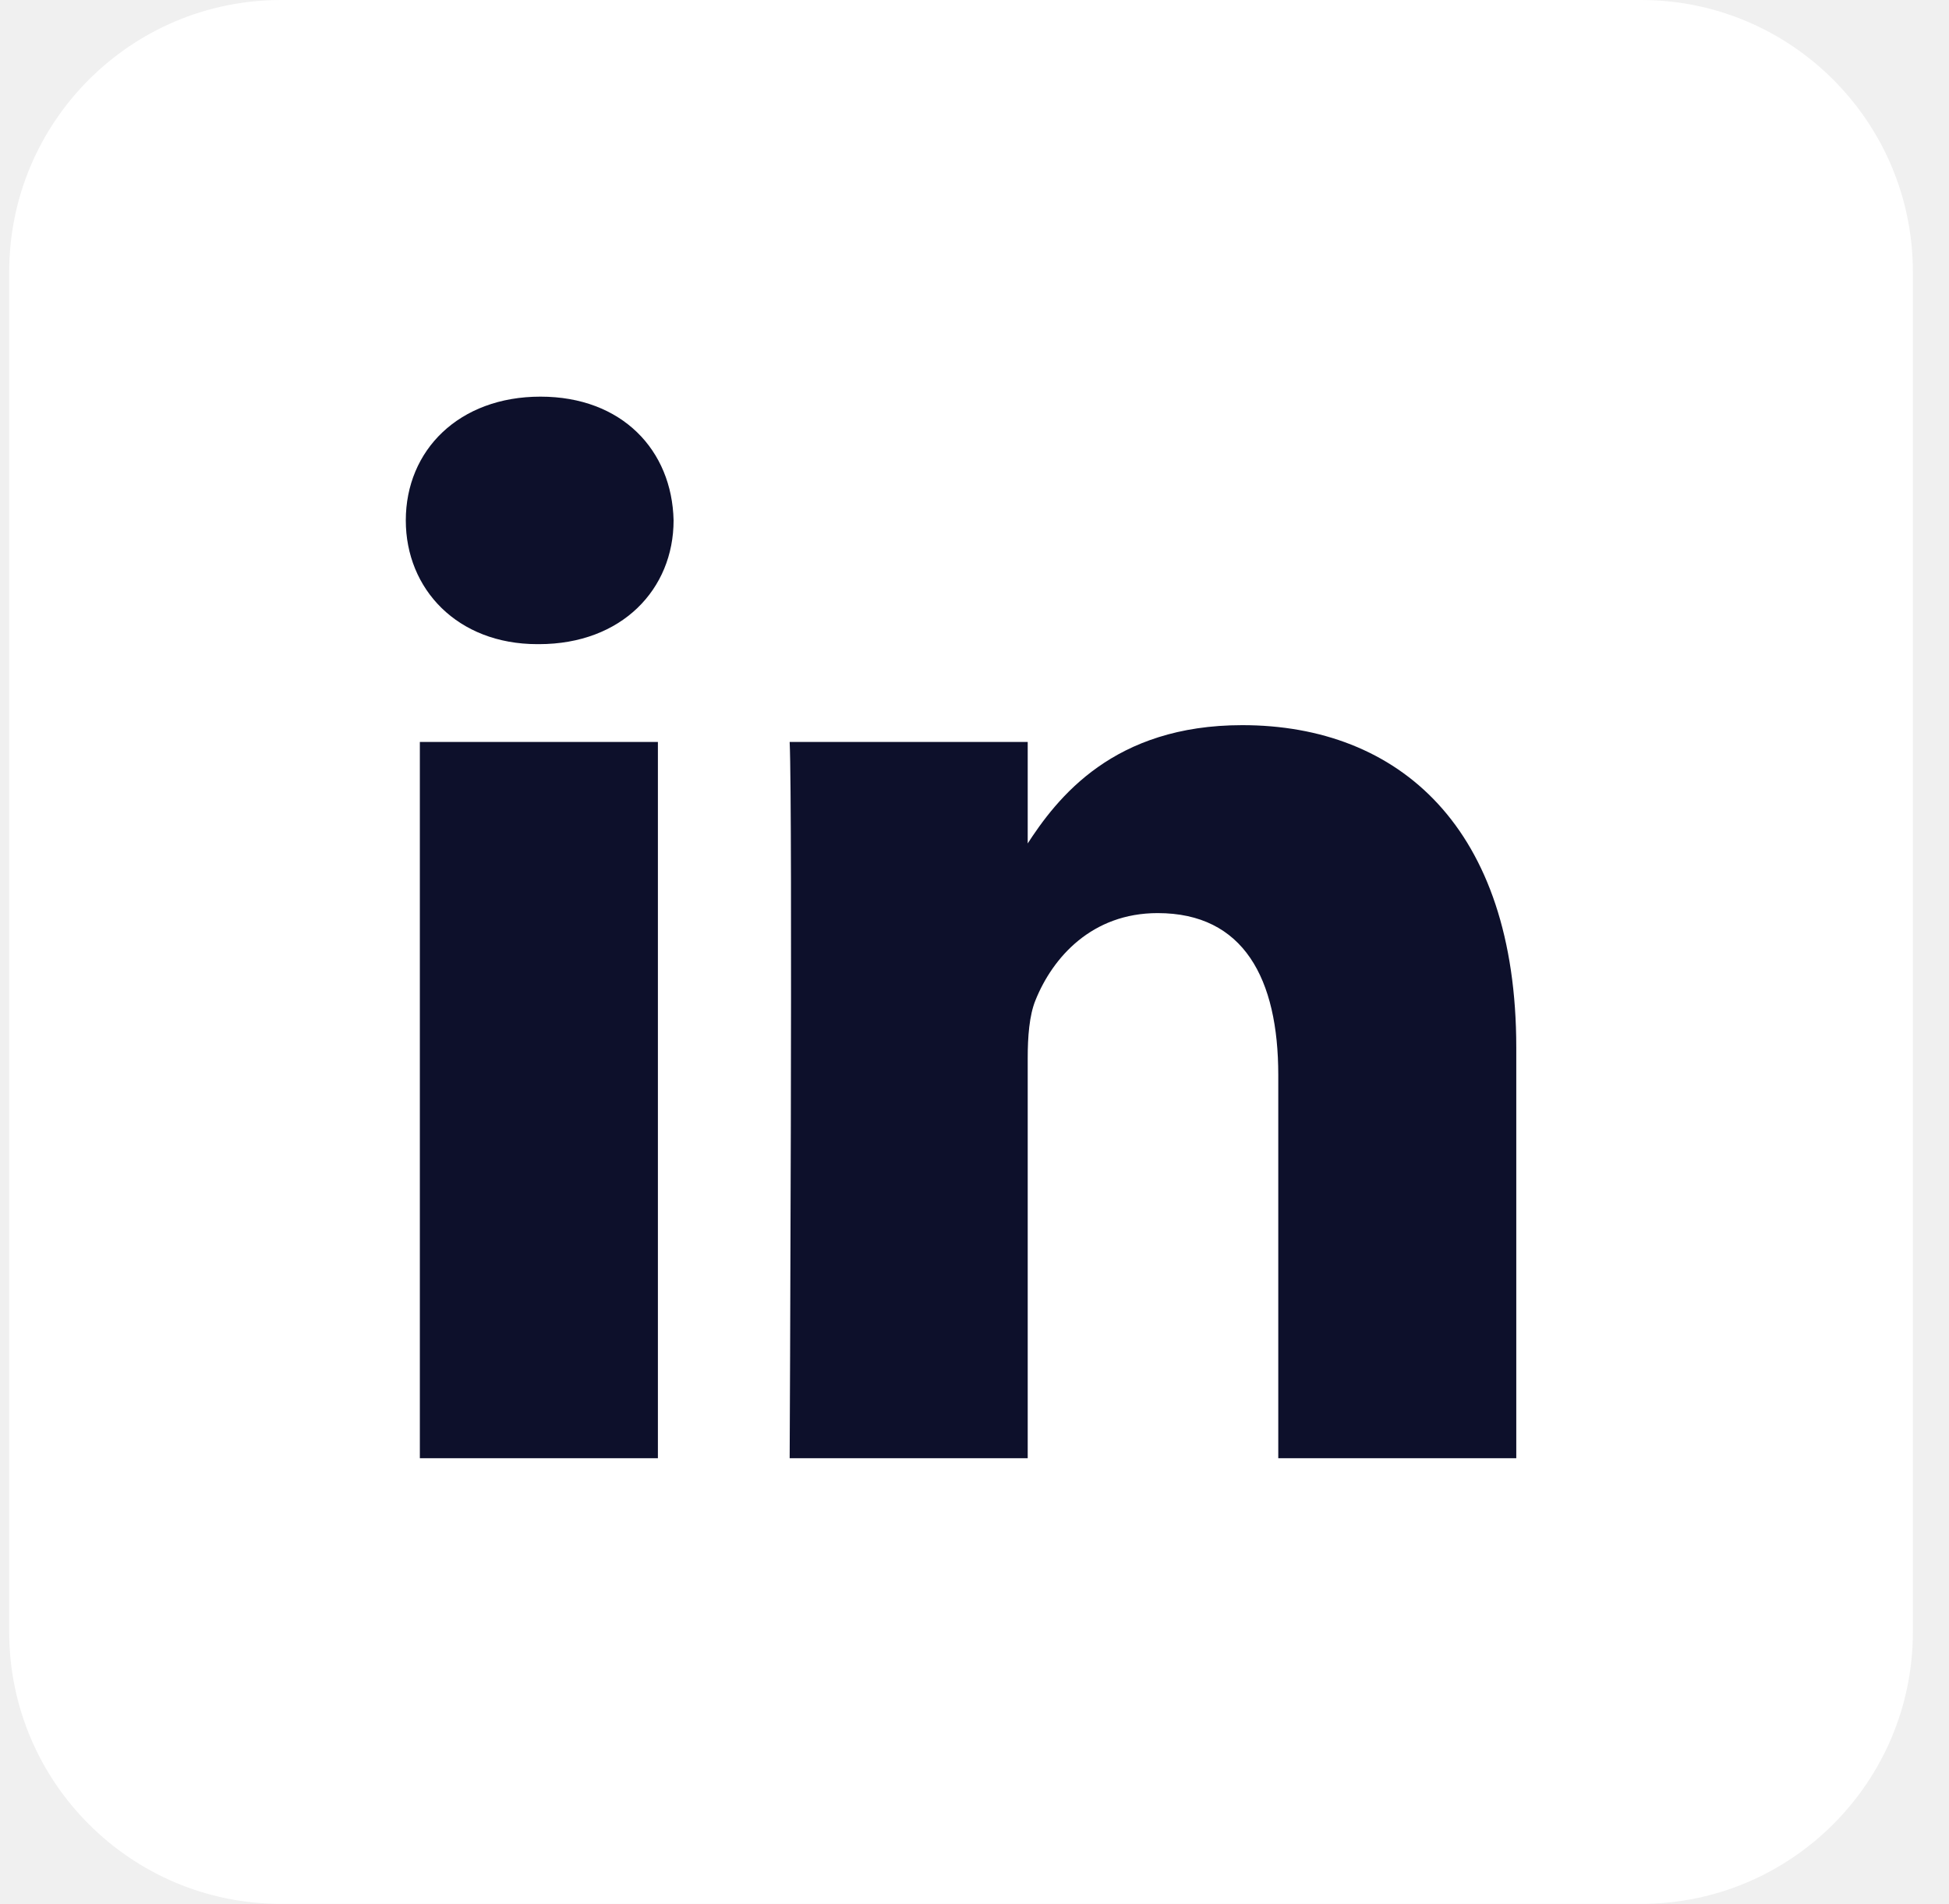
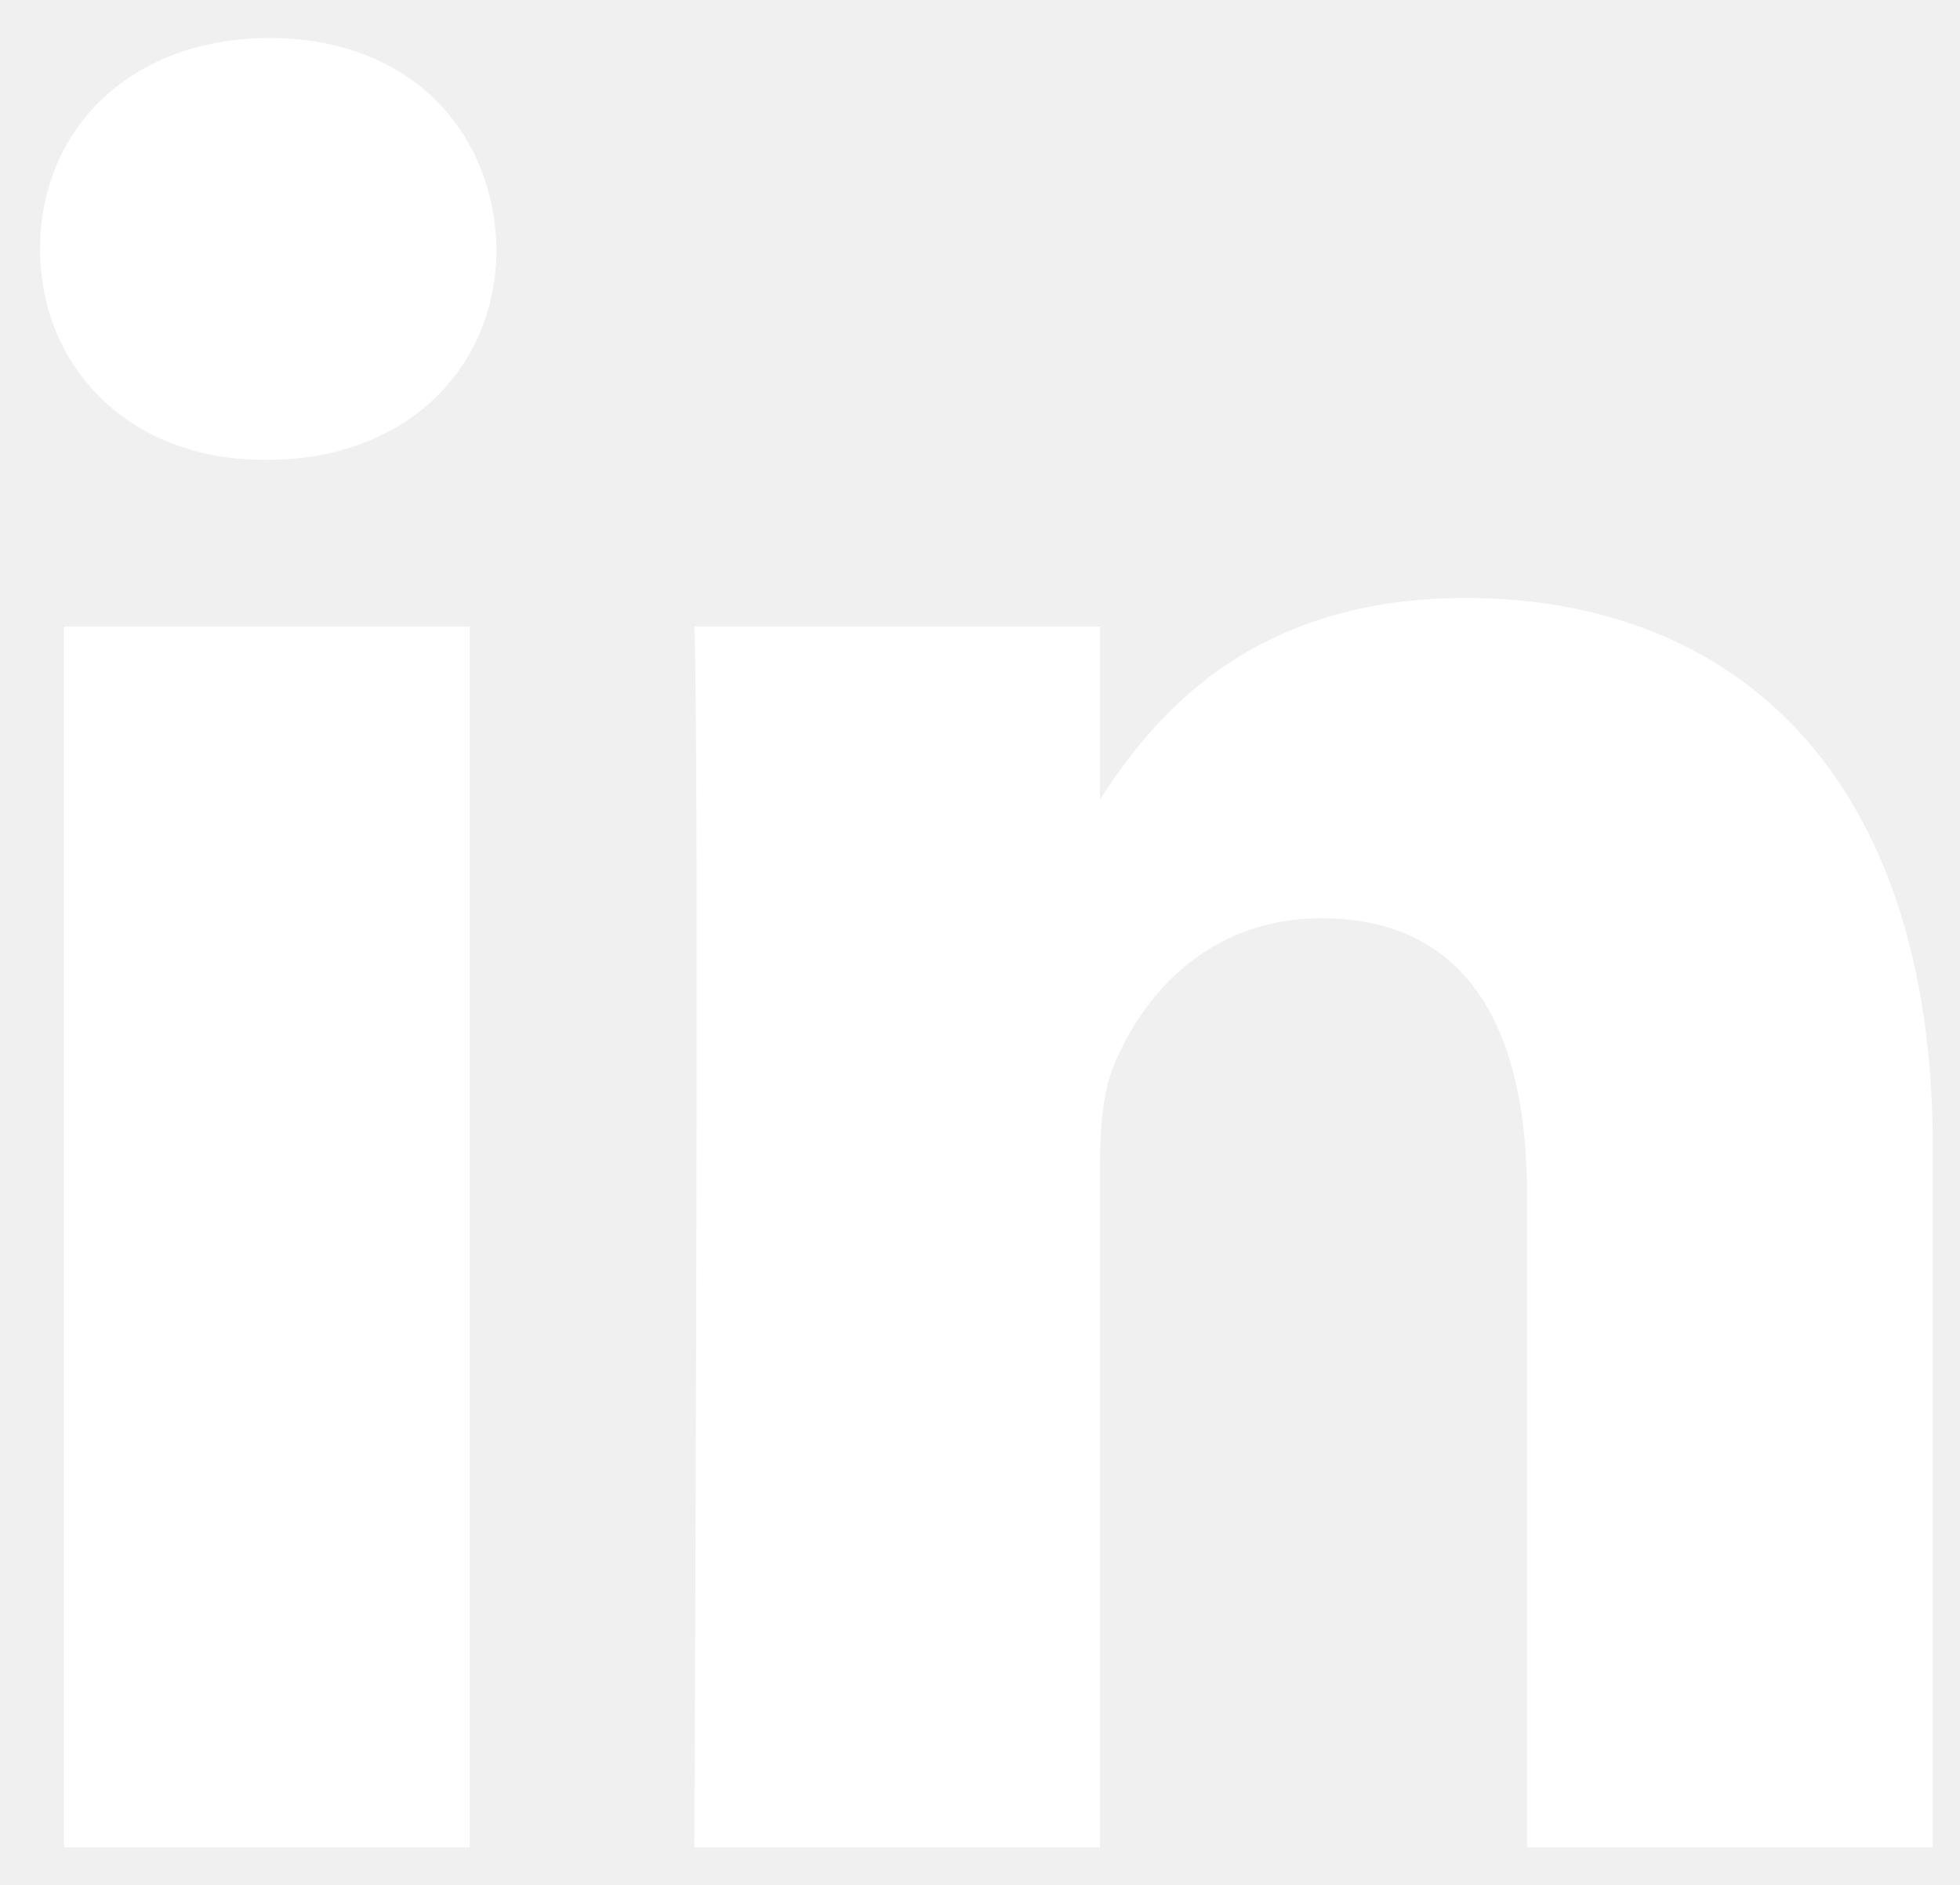
- <svg xmlns="http://www.w3.org/2000/svg" viewBox="0 0 43 42" fill="none">
-   <path d="M0.203 6C0.203 2.686 2.889 0 6.203 0H36.203C39.517 0 42.203 2.686 42.203 6V36C42.203 39.314 39.517 42 36.203 42H6.203C2.889 42 0.203 39.314 0.203 36V6Z" fill="white" />
-   <path d="M14.515 32.169V16.368H9.263V32.169H14.515ZM11.89 14.21C13.721 14.21 14.861 12.996 14.861 11.48C14.827 9.93 13.721 8.75 11.924 8.75C10.128 8.75 8.953 9.93 8.953 11.48C8.953 12.996 10.093 14.21 11.855 14.21H11.889H11.89ZM17.422 32.169H22.674V23.345C22.674 22.873 22.708 22.401 22.846 22.064C23.226 21.12 24.09 20.143 25.541 20.143C27.441 20.143 28.202 21.592 28.202 23.716V32.169H33.453V23.109C33.453 18.256 30.862 15.997 27.407 15.997C24.574 15.997 23.33 17.581 22.639 18.66H22.674V16.368H17.422C17.491 17.851 17.422 32.169 17.422 32.169L17.422 32.169Z" fill="#0D102B" />
+ <svg xmlns="http://www.w3.org/2000/svg" width="26" height="25" viewBox="0 0 26 25" fill="none">
+   <path d="M6.231 24.504V8.311H0.849V24.504H6.231ZM3.541 6.099C5.417 6.099 6.586 4.856 6.586 3.302C6.551 1.713 5.417 0.504 3.576 0.504C1.735 0.504 0.531 1.713 0.531 3.302C0.531 4.856 1.699 6.099 3.505 6.099H3.54H3.541ZM9.21 24.504H14.592V15.461C14.592 14.977 14.627 14.494 14.769 14.148C15.158 13.181 16.044 12.179 17.531 12.179C19.478 12.179 20.257 13.664 20.257 15.841V24.504H25.639V15.219C25.639 10.245 22.984 7.931 19.443 7.931C16.539 7.931 15.264 9.554 14.556 10.659H14.592V8.311H9.21C9.281 9.83 9.21 24.504 9.21 24.504L9.21 24.504Z" fill="white" />
</svg>
